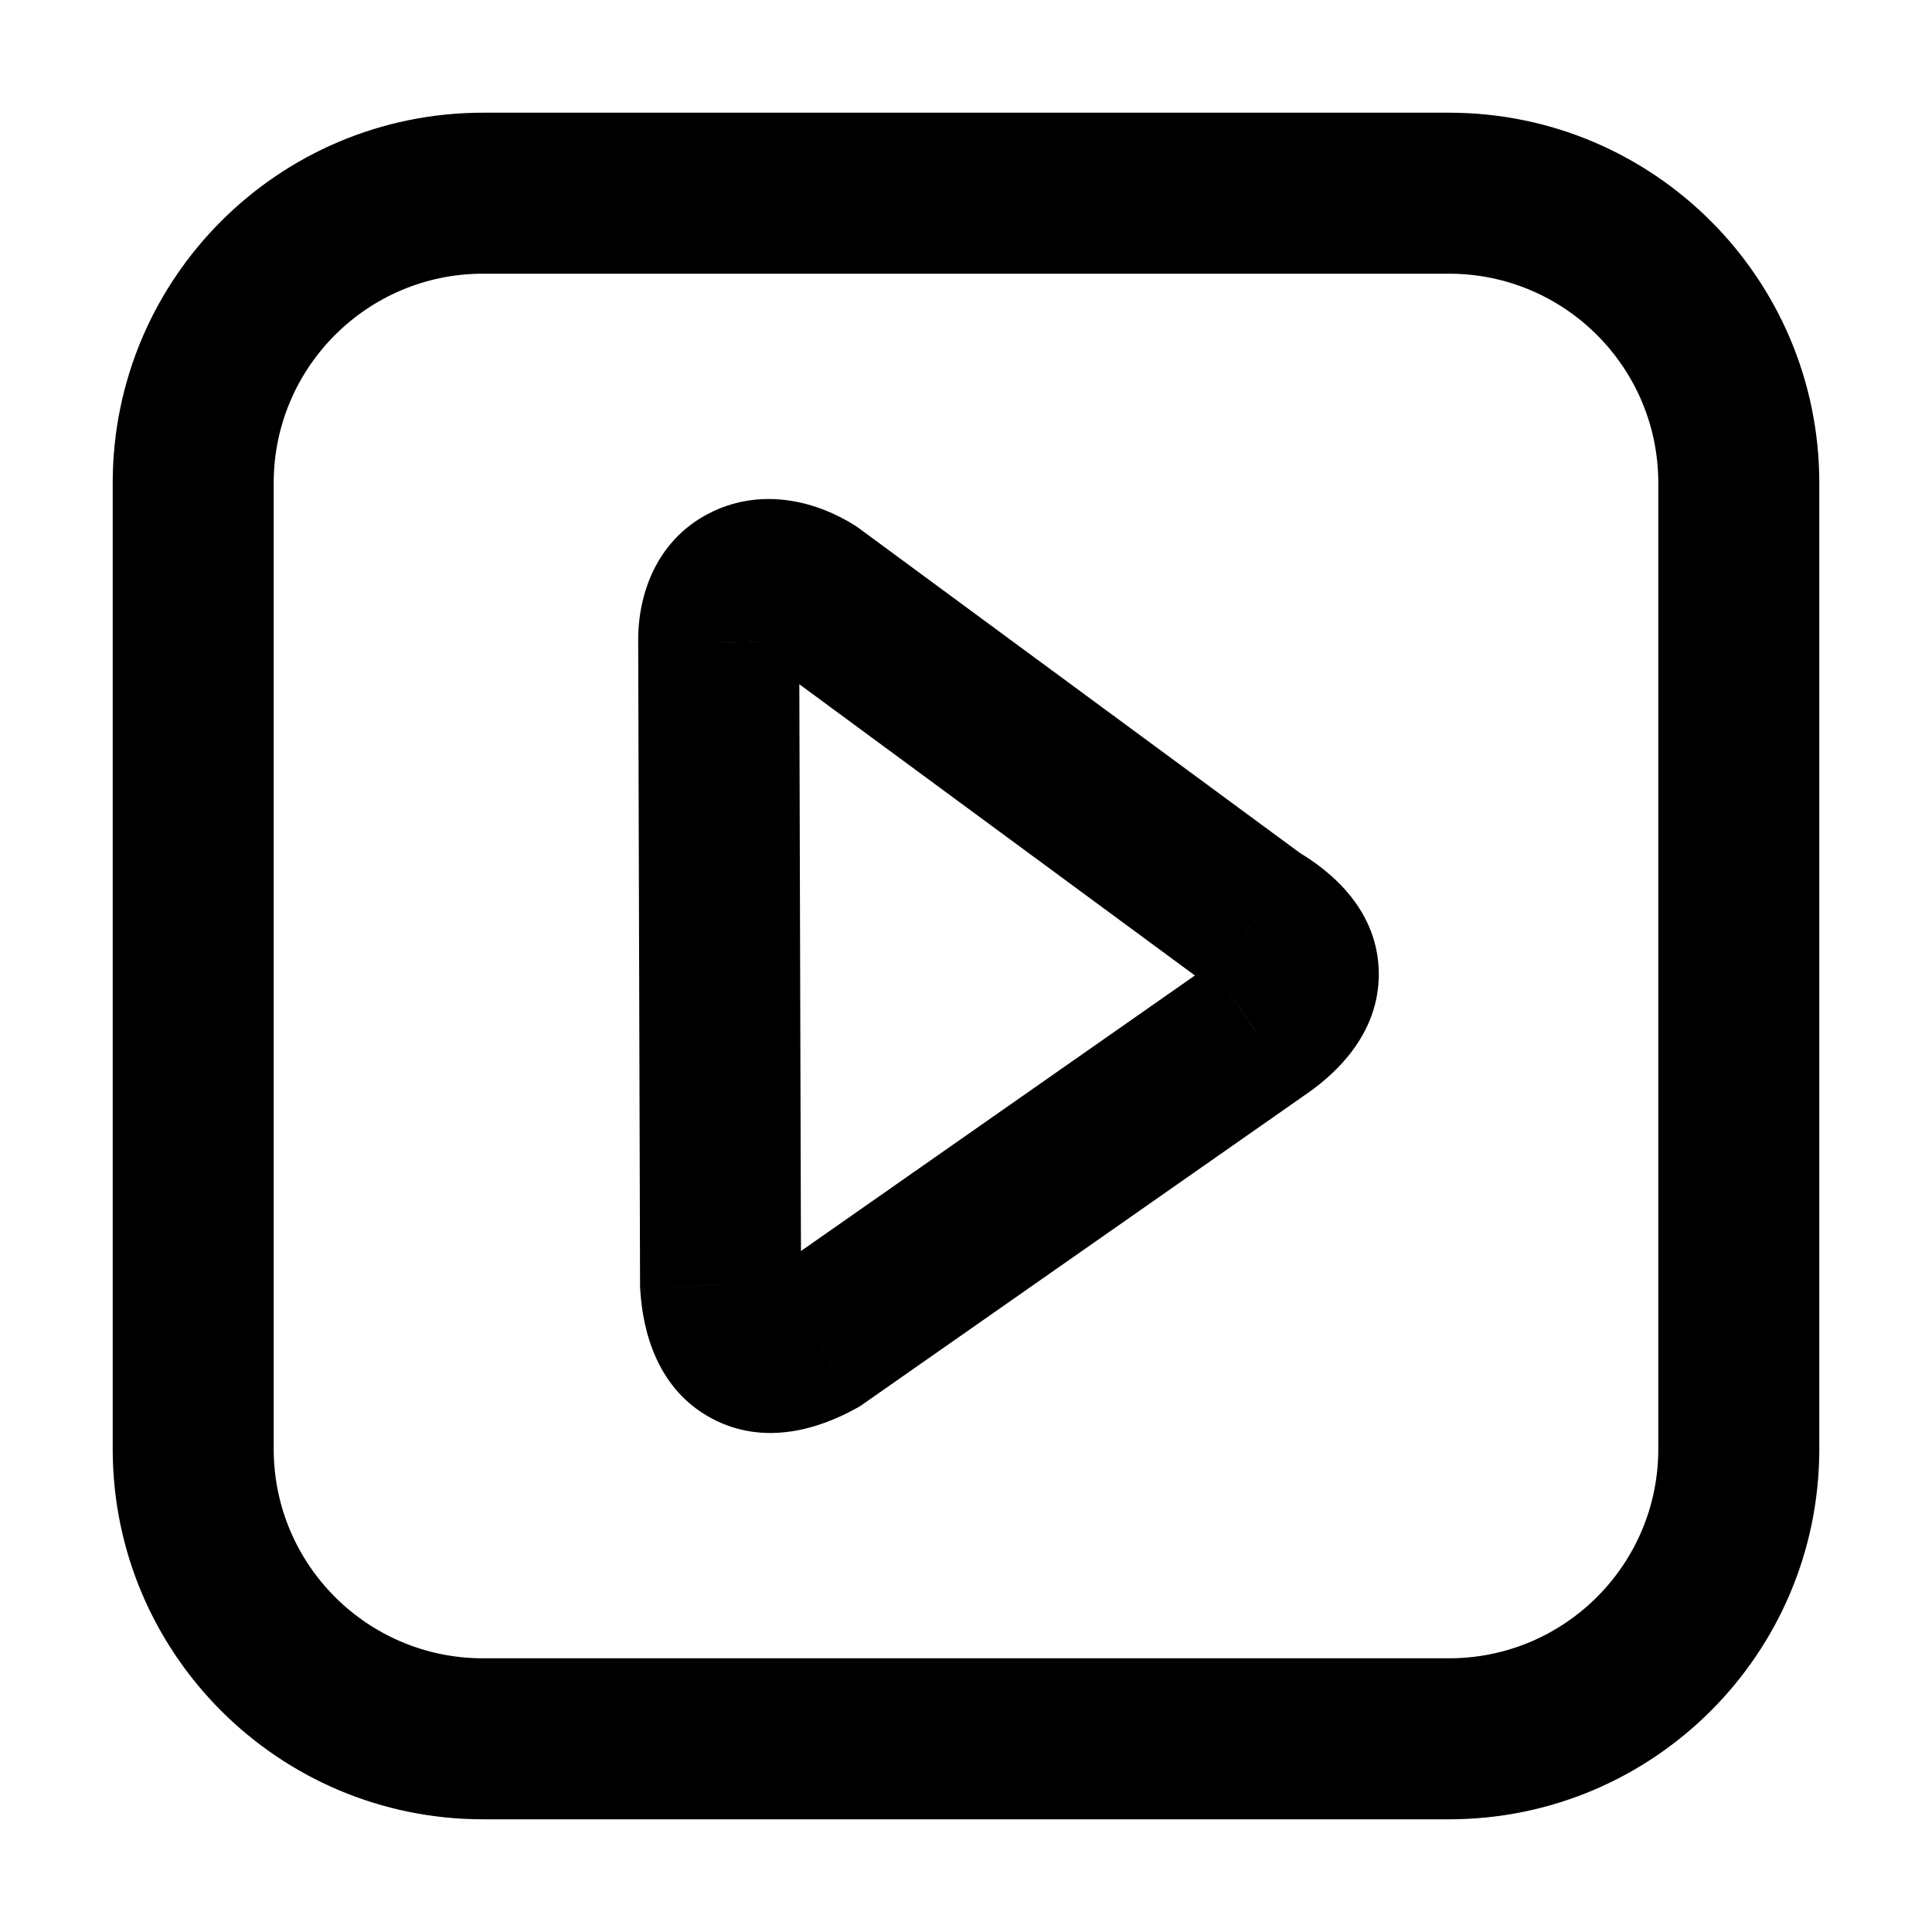
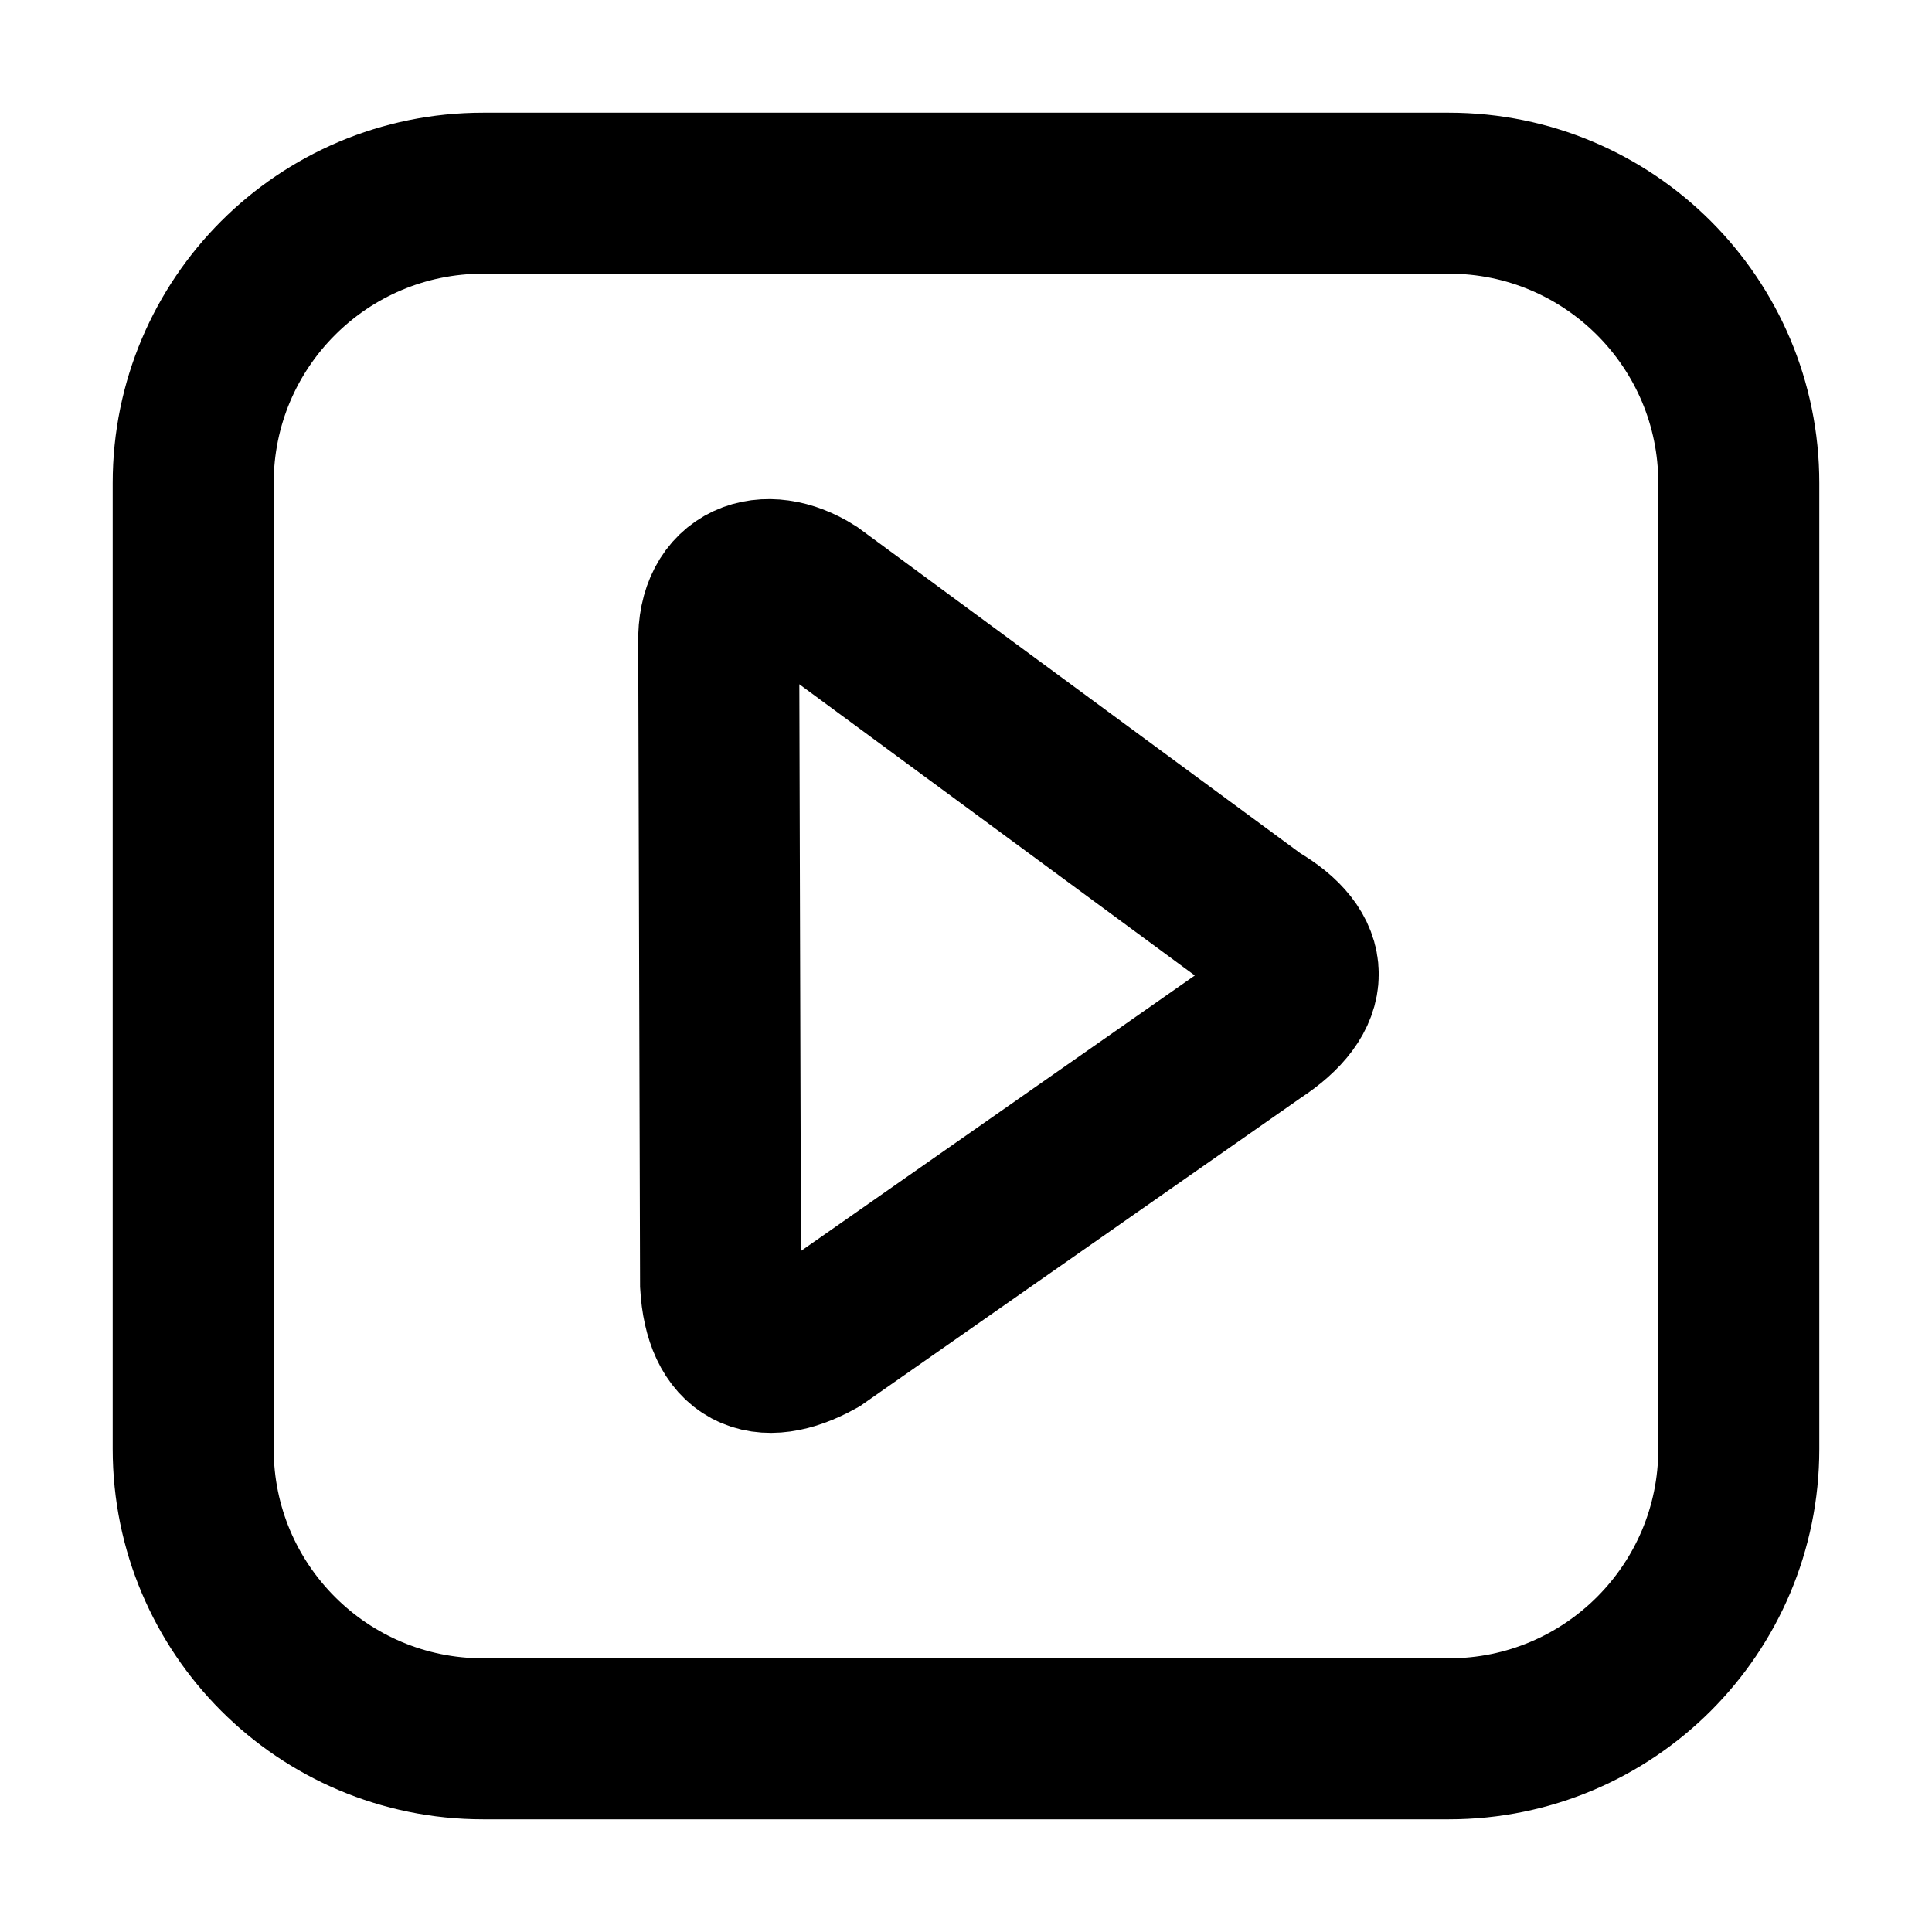
<svg xmlns="http://www.w3.org/2000/svg" width="24" height="24" viewBox="0 0 24 24" fill="none">
-   <path d="M15.6 12.809L15.054 11.971L15.04 11.98L15.026 11.99L15.6 12.809ZM15.6 11.433L15.007 12.238L15.051 12.271L15.099 12.299L15.6 11.433ZM10.084 7.372L10.677 6.567L10.649 6.546L10.619 6.527L10.084 7.372ZM8.928 7.978L9.928 7.976L9.928 7.967L9.928 7.958L8.928 7.978ZM8.951 15.956L7.951 15.959L7.951 15.987L7.953 16.016L8.951 15.956ZM10.15 16.621L10.634 17.496L10.68 17.471L10.723 17.441L10.15 16.621ZM6 3.4H18V1.4H6V3.4ZM20.6 6V18H22.6V6H20.6ZM18 20.6H6V22.6H18V20.6ZM3.4 18V6H1.4V18H3.4ZM6 20.6C4.564 20.6 3.4 19.436 3.4 18H1.4C1.4 20.54 3.46 22.6 6 22.6V20.6ZM20.6 18C20.6 19.436 19.436 20.6 18 20.6V22.6C20.541 22.6 22.6 20.54 22.6 18H20.6ZM18 3.4C19.436 3.4 20.6 4.564 20.6 6H22.6C22.6 3.459 20.541 1.4 18 1.4V3.4ZM6 1.4C3.46 1.4 1.4 3.459 1.4 6H3.4C3.4 4.564 4.564 3.4 6 3.4V1.4ZM16.145 13.647C16.579 13.365 17.128 12.86 17.128 12.1C17.126 11.317 16.549 10.827 16.1 10.567L15.099 12.299C15.204 12.36 15.223 12.391 15.209 12.372C15.187 12.345 15.128 12.25 15.127 12.103C15.127 11.959 15.183 11.874 15.192 11.863C15.196 11.857 15.166 11.899 15.054 11.971L16.145 13.647ZM16.192 10.628L10.677 6.567L9.491 8.177L15.007 12.238L16.192 10.628ZM10.619 6.527C10.149 6.229 9.488 6.058 8.863 6.35C8.182 6.668 7.915 7.352 7.928 7.999L9.928 7.958C9.926 7.9 9.939 7.918 9.908 7.977C9.873 8.044 9.805 8.117 9.709 8.162C9.523 8.249 9.448 8.153 9.549 8.217L10.619 6.527ZM7.928 7.981L7.951 15.959L9.951 15.953L9.928 7.976L7.928 7.981ZM7.953 16.016C7.984 16.55 8.17 17.262 8.841 17.62C9.501 17.973 10.188 17.743 10.634 17.496L9.665 15.746C9.566 15.801 9.527 15.804 9.543 15.802C9.567 15.799 9.664 15.793 9.783 15.856C9.903 15.92 9.955 16.008 9.968 16.035C9.976 16.052 9.956 16.018 9.949 15.897L7.953 16.016ZM10.723 17.441L16.173 13.629L15.026 11.99L9.576 15.802L10.723 17.441Z" fill="black" />
+   <path d="M2.4 6C2.4 4.012 4.012 2.4 6 2.4H18C19.988 2.4 21.6 4.012 21.6 6V18C21.6 19.988 19.988 21.6 18 21.6H6C4.012 21.6 2.4 19.988 2.4 18V6Z" stroke="black" stroke-width="2" stroke-linejoin="round" />
+   <path d="M15.599 11.433C16.302 11.839 16.305 12.35 15.599 12.809L10.149 16.621C9.465 17 8.999 16.776 8.951 15.956L8.928 7.978C8.912 7.223 9.512 7.01 10.084 7.372L15.599 11.433Z" stroke="black" stroke-width="2" />
</svg>
